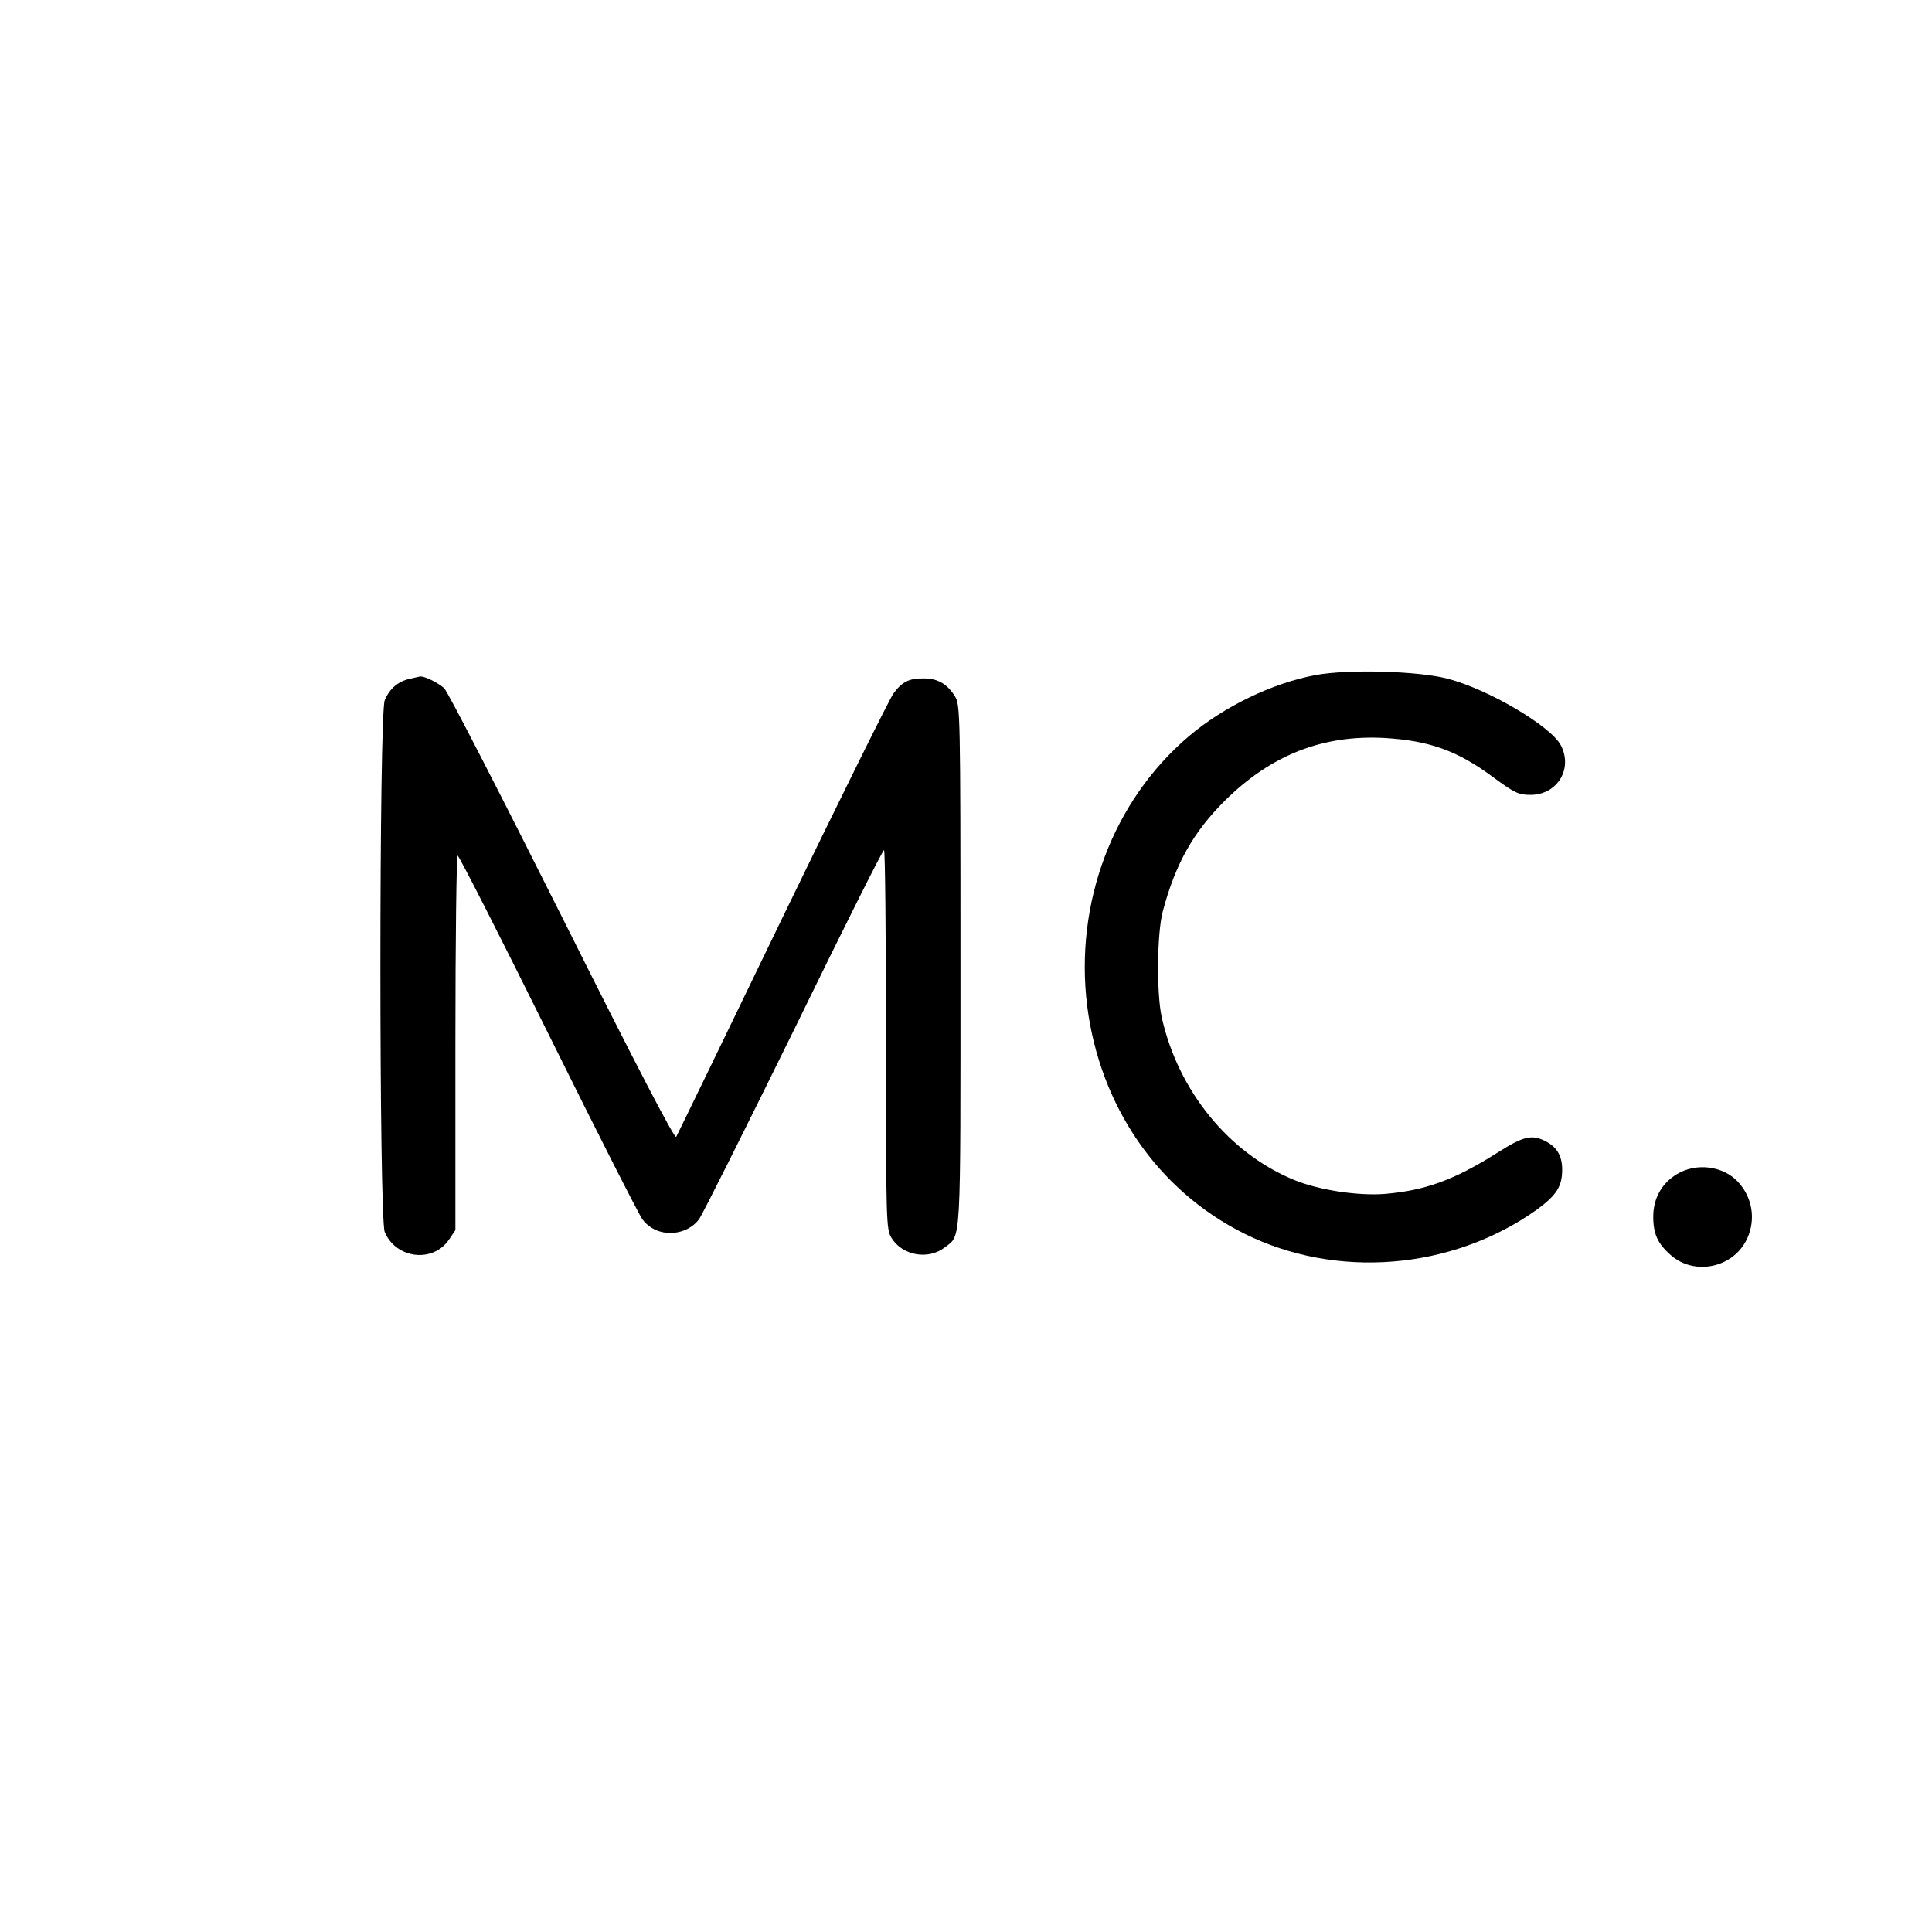
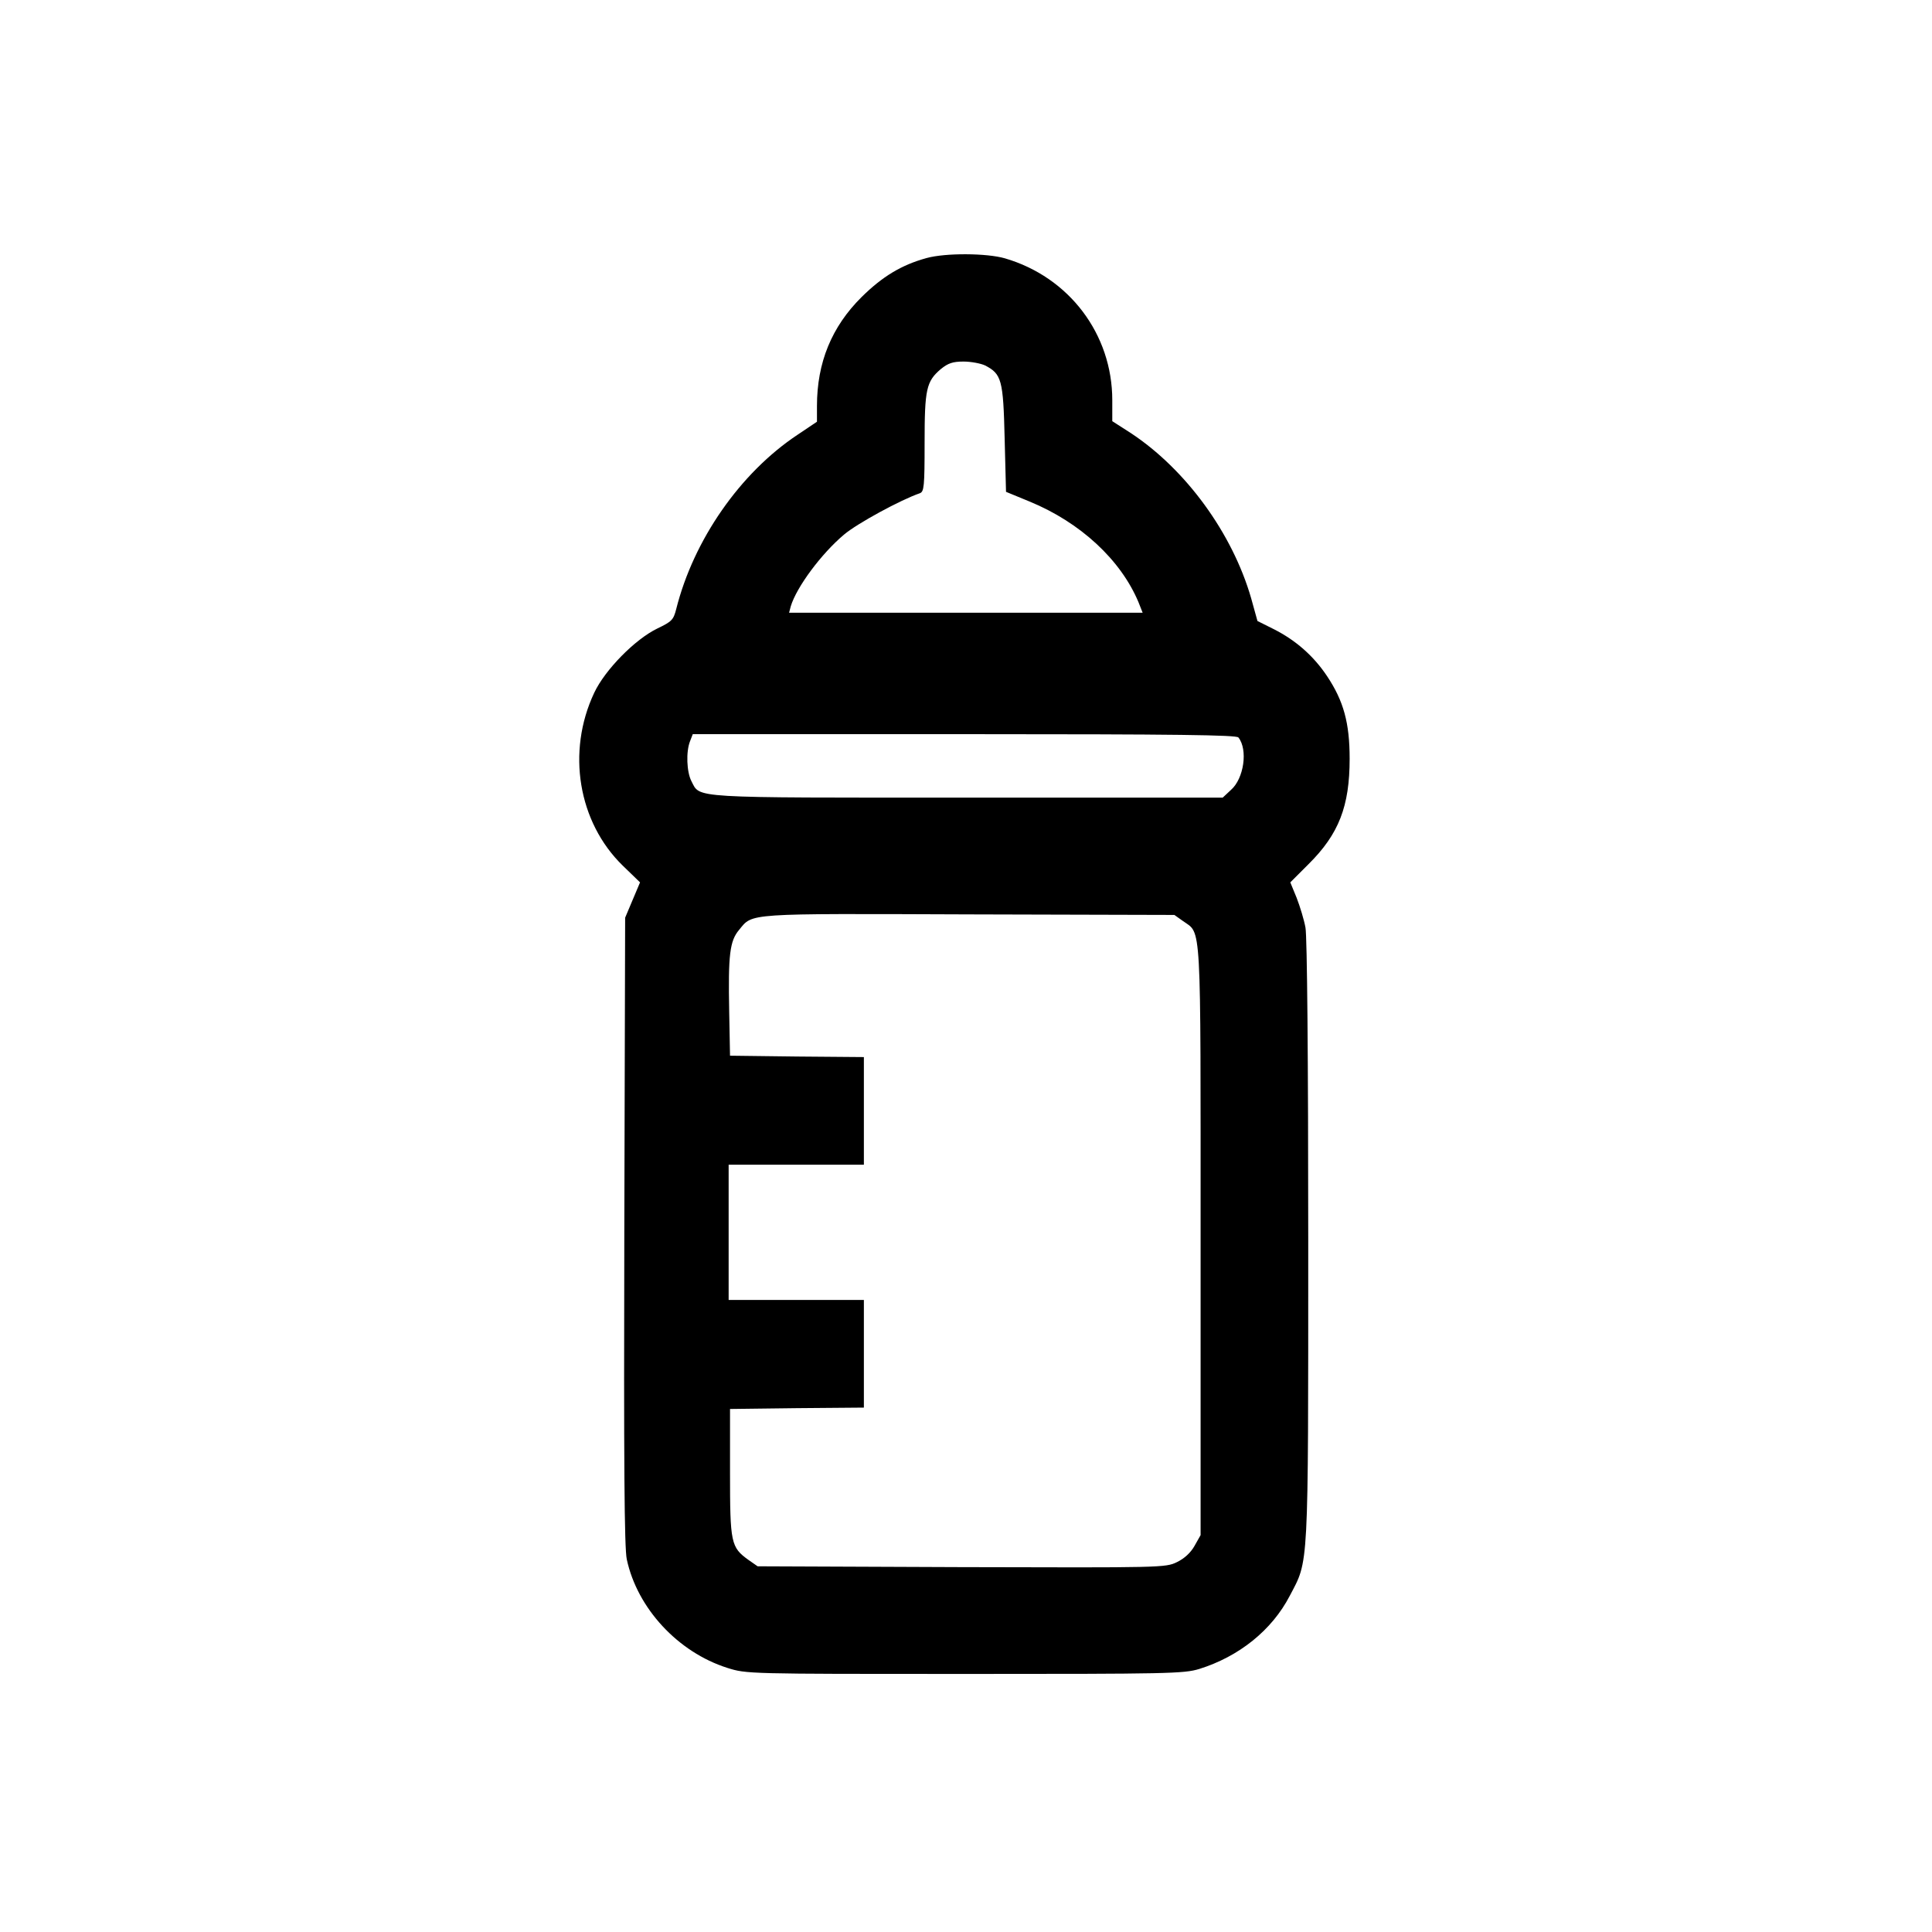
<svg xmlns="http://www.w3.org/2000/svg" version="1.0" width="700pt" height="700pt" viewBox="0 0 700 700" preserveAspectRatio="xMidYMid meet">
  <g transform="translate(0,700) scale(0.1,-0.1)" fill="#000000" stroke="none">
-     <path d="M4766 4554 c-156 -29 -332 -114 -459 -222 -275 -234 -414 -604 -368 -976 46 -364 256 -669 568 -825 334 -167 753 -133 1061 86 71 52 92 84 92 145 0 50 -19 82 -60 103 -50 26 -81 18 -174 -41 -156 -99 -263 -138 -411 -150 -95 -7 -236 14 -324 50 -237 96 -423 324 -482 591 -19 87 -17 305 4 383 46 173 111 288 226 402 168 166 356 239 581 226 159 -10 260 -46 386 -139 81 -60 96 -67 139 -67 97 0 155 94 110 180 -36 69 -263 203 -410 241 -106 28 -362 35 -479 13z" />
-     <path d="M1482 4540 c-41 -10 -71 -36 -88 -77 -21 -48 -21 -1878 0 -1927 41 -97 175 -113 233 -27 l23 34 0 678 c0 374 4 679 8 679 5 0 152 -289 327 -642 175 -354 329 -657 342 -675 31 -43 88 -61 143 -44 24 7 49 24 63 44 13 18 167 326 343 684 175 359 322 653 327 653 4 0 7 -309 7 -686 0 -667 1 -688 20 -719 40 -65 134 -81 194 -34 59 46 56 -6 56 1021 0 917 -1 944 -20 975 -27 44 -62 65 -112 65 -53 1 -80 -12 -111 -55 -13 -17 -194 -383 -402 -812 -207 -429 -381 -787 -385 -794 -5 -10 -142 253 -413 795 -223 445 -415 819 -428 831 -23 20 -72 44 -87 42 -4 -1 -22 -5 -40 -9z" />
-     <path d="M6076 2746 c-55 -33 -86 -88 -86 -154 0 -63 16 -98 64 -140 87 -76 229 -45 277 62 31 69 18 148 -34 204 -54 58 -151 70 -221 28z" />
+     <path d="M3357 6065 c-91 -25 -160 -67 -235 -141 -109 -108 -162 -238 -162 -395 l0 -57 -70 -47 c-208 -138 -377 -381 -440 -632 -10 -39 -16 -45 -68 -70 -81 -39 -190 -150 -229 -233 -101 -214 -58 -469 103 -626 l63 -61 -27 -64 -27 -64 -3 -1135 c-2 -844 0 -1149 9 -1190 38 -177 185 -336 364 -393 70 -22 71 -22 860 -22 738 0 794 1 850 18 144 45 263 140 328 265 69 132 67 78 67 1283 0 664 -4 1106 -10 1138 -5 28 -20 77 -32 108 l-23 56 66 66 c110 109 149 210 149 382 0 130 -22 209 -81 298 -49 74 -114 131 -193 171 l-60 30 -23 83 c-68 235 -236 466 -436 598 l-67 43 0 76 c0 239 -156 446 -389 514 -66 19 -215 20 -284 1z m212 -389 c60 -31 66 -52 71 -264 l5 -194 85 -35 c185 -76 331 -212 395 -365 l15 -38 -641 0 -640 0 6 23 c21 70 111 191 193 260 47 40 205 126 275 150 15 6 17 24 17 182 0 195 6 223 59 268 26 21 43 27 82 27 28 0 63 -7 78 -14z m918 -1348 c35 -44 20 -149 -27 -190 l-30 -28 -926 0 c-1015 0 -966 -3 -999 60 -17 33 -20 106 -5 144 l10 26 984 0 c775 0 986 -3 993 -12z m-201 -665 c68 -49 64 22 64 -1158 l0 -1067 -22 -39 c-14 -25 -37 -46 -64 -59 -41 -20 -56 -20 -780 -18 l-739 3 -33 23 c-64 46 -67 61 -67 317 l0 230 243 3 242 2 0 195 0 195 -245 0 -245 0 0 245 0 245 245 0 245 0 0 195 0 195 -242 2 -243 3 -3 160 c-4 206 2 256 36 296 50 61 19 59 832 56 l745 -2 31 -22z" />
  </g>
</svg>
